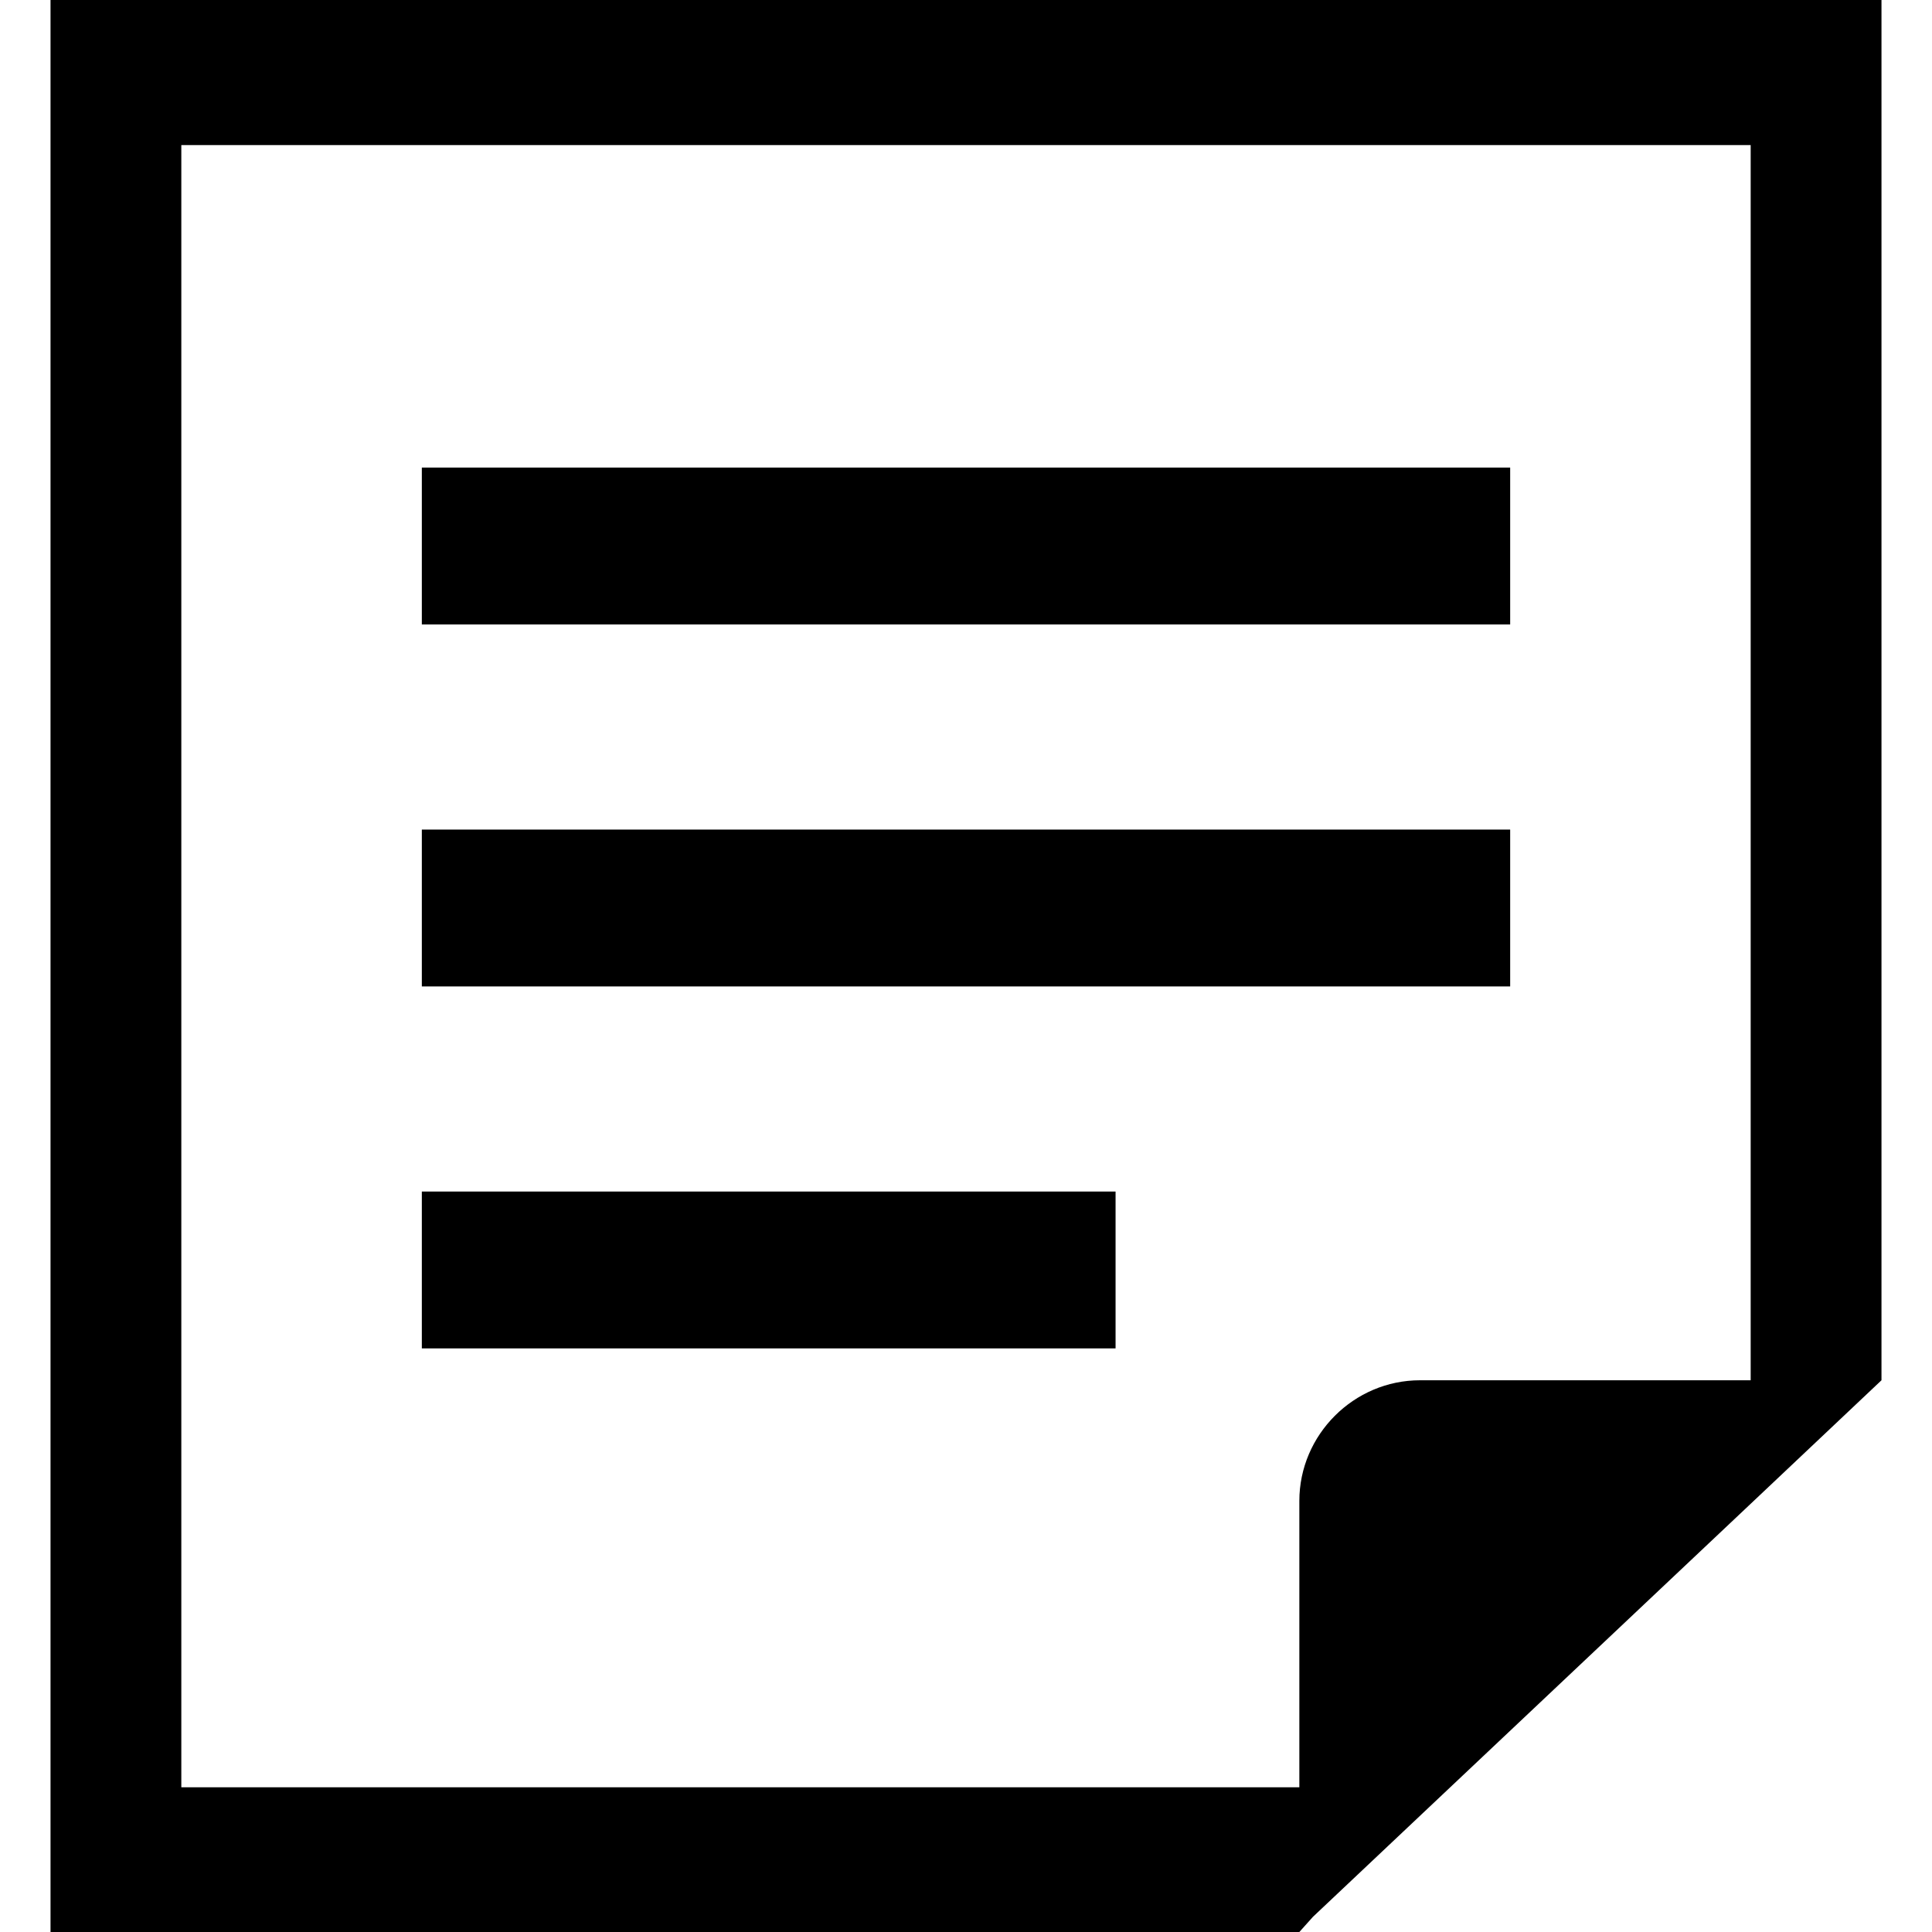
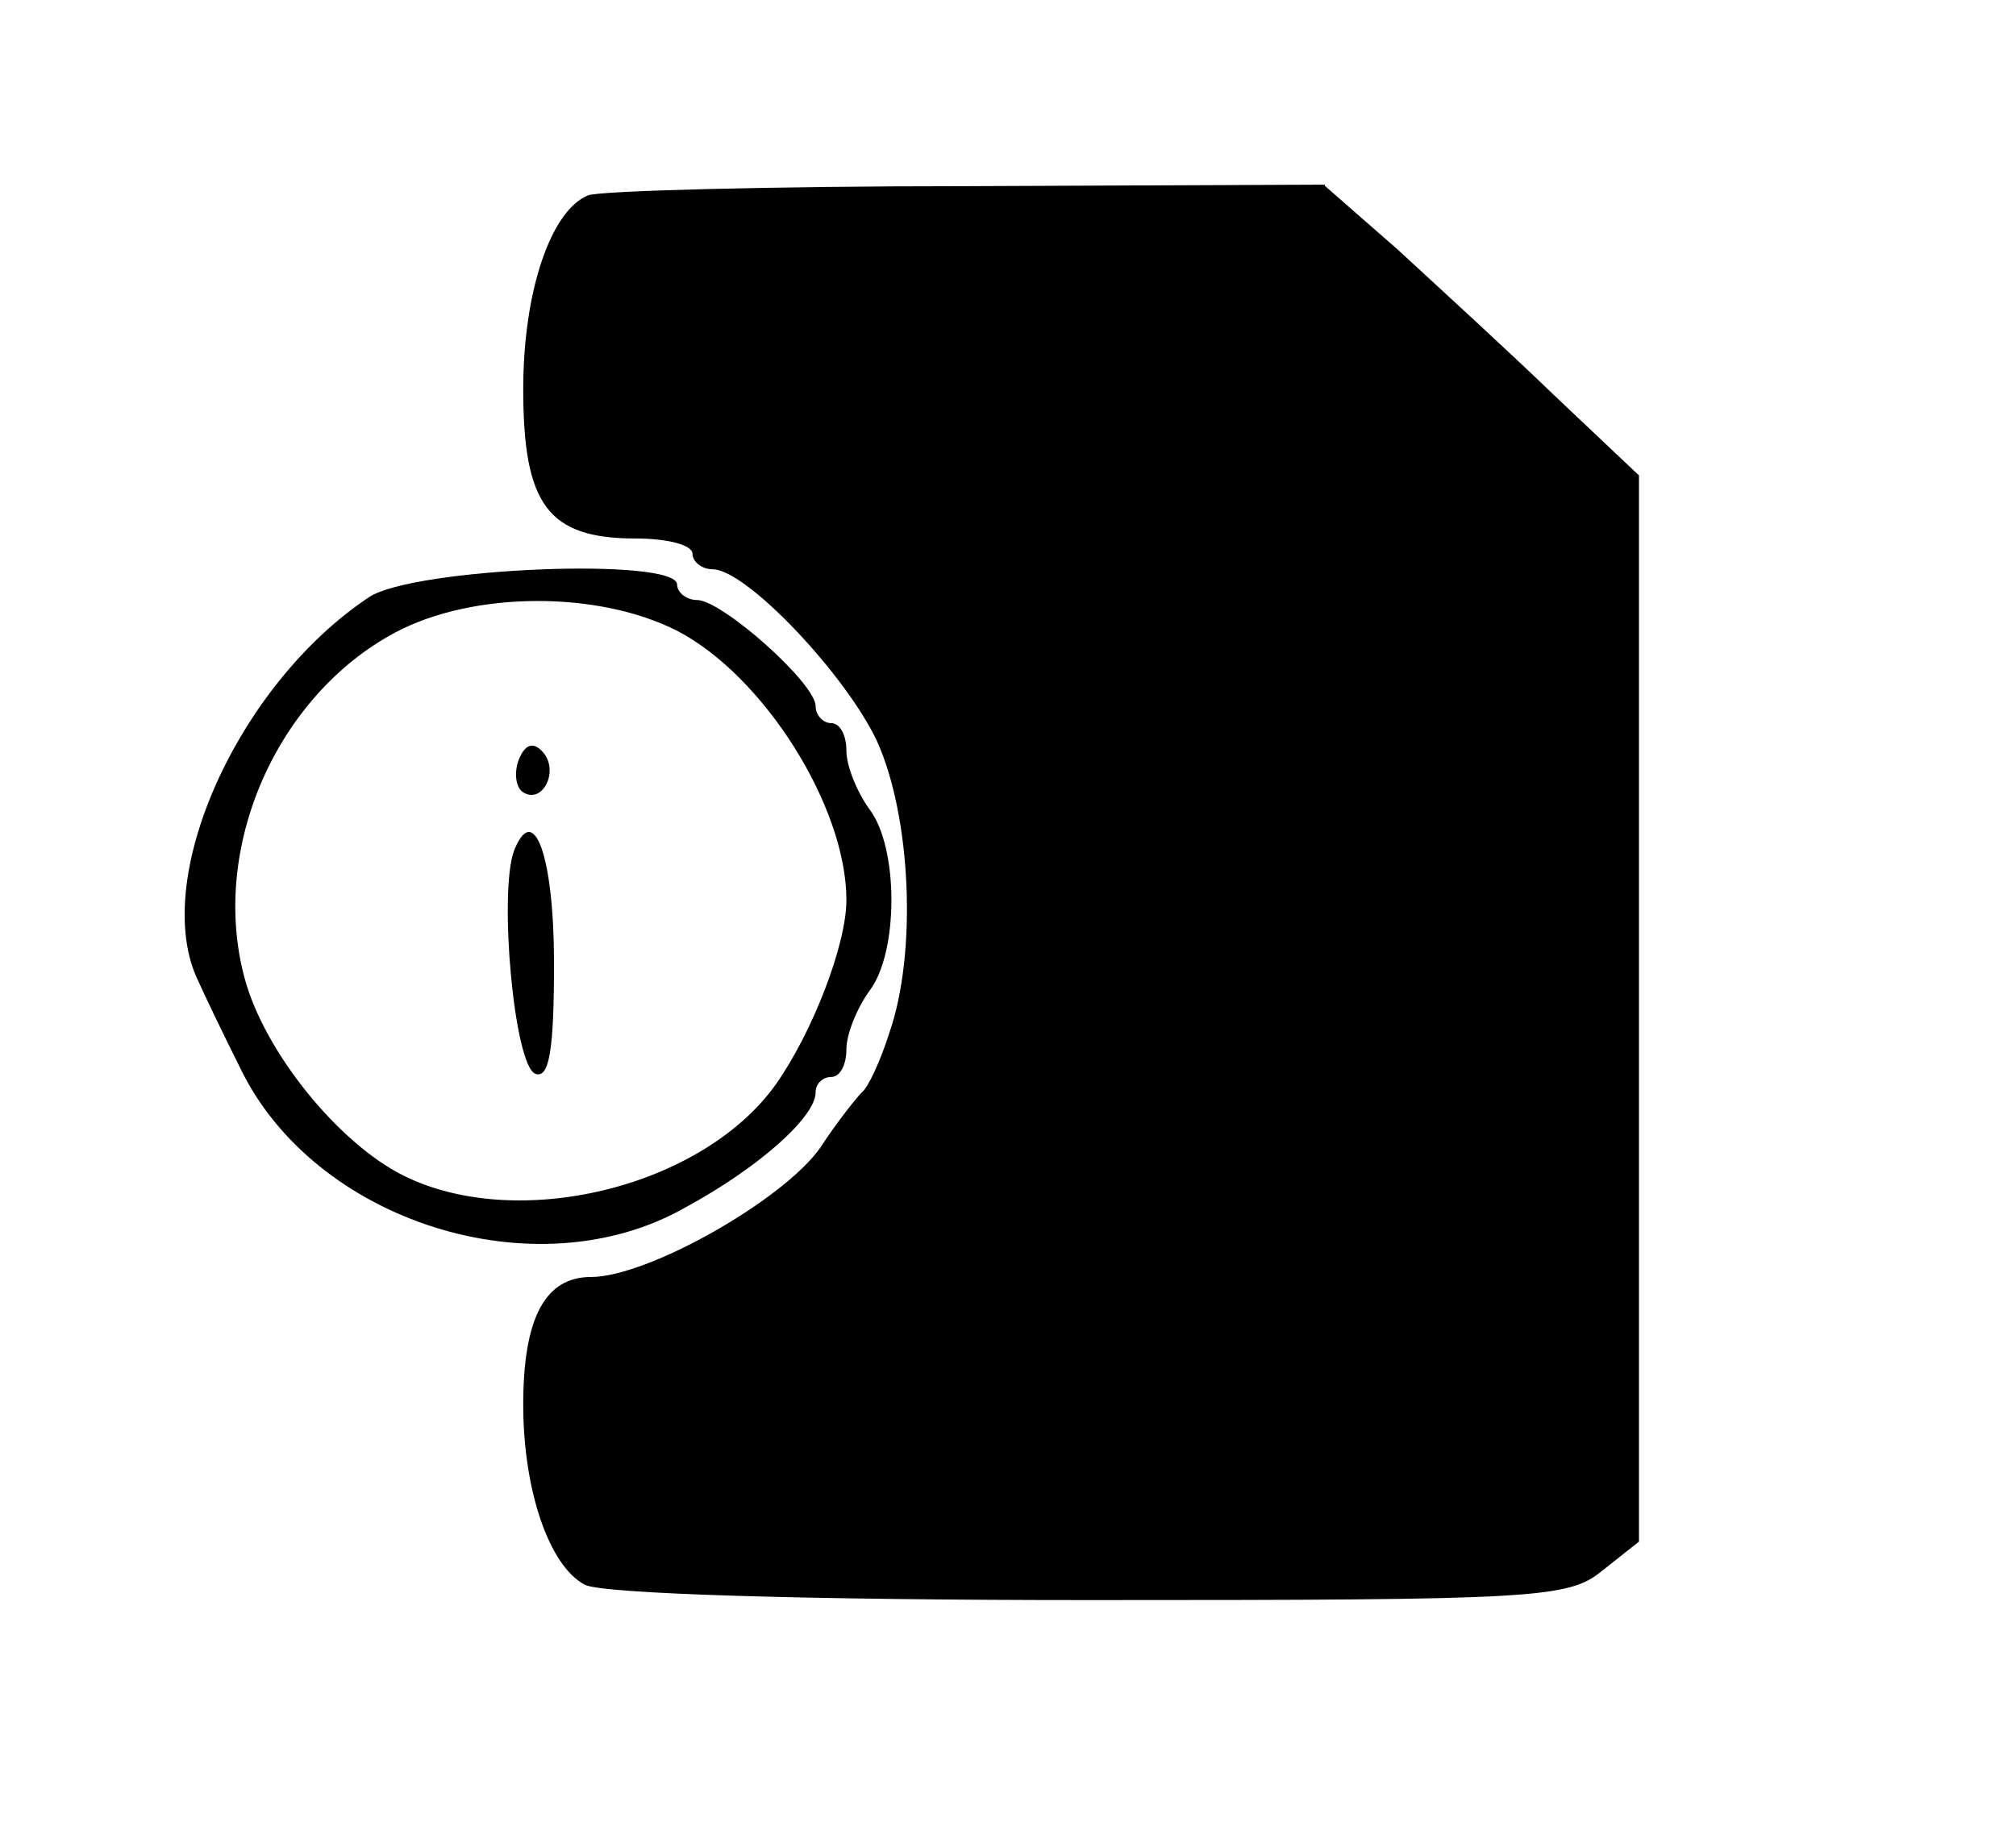
- <svg xmlns="http://www.w3.org/2000/svg" version="1.1" id="_x32_" viewBox="0 0 512 512" xml:space="preserve">
-   <style type="text/css">
- 	.st0{fill:#000000;}
- </style>
-   <g>
-     <rect x="111.79" y="123.922" class="st0" width="288.42" height="41.568" />
-     <rect x="111.79" y="219.846" class="st0" width="288.42" height="41.568" />
-     <rect x="111.79" y="315.772" class="st0" width="183.847" height="41.568" />
-     <path class="st0" d="M13.388,0v512h330.953l3.61-4.029L463.947,398.52l34.665-32.734V0H13.388z M463.947,365.786H376.32   c-17.543,0-31.98,14.436-31.98,31.979v75.877H48.052V38.442h415.895V365.786z" />
+ <svg xmlns="http://www.w3.org/2000/svg" version="1.0" width="131pt" height="120pt" viewBox="0 0 131 120" preserveAspectRatio="xMidYMid meet">
+   <g transform="translate(0,120) scale(0.1,-0.1)" fill="#000000" stroke="none">
+     <path d="M382 1073 c-24 -10 -42 -62 -42 -126 0 -75 16 -97 73 -97 20 0 37 -4 37 -10 0 -5 6 -10 13 -10 22 0 87 -69 107 -112 22 -49 26 -137 8 -189 -6 -19 -14 -36 -18 -39 -3 -3 -16 -19 -27 -36 -24 -34 -112 -84 -149 -84 -30 0 -44 -27 -44 -83 0 -56 17 -105 40 -117 11 -6 145 -10 328 -10 290 0 311 1 333 19 l24 19 0 346 0 347 -55 52 c-30 29 -76 71 -102 95 l-48 42 -232 -1 c-128 0 -239 -3 -246 -6z" />
+     <path d="M240 812 c-86 -57 -143 -185 -111 -250 4 -9 16 -34 27 -56 48 -100 192 -146 289 -91 48 26 85 59 85 75 0 6 5 10 10 10 6 0 10 8 10 18 0 10 7 27 15 38 19 25 19 93 0 118 -8 11 -15 28 -15 38 0 10 -4 18 -10 18 -5 0 -10 5 -10 11 0 15 -61 69 -77 69 -7 0 -13 5 -13 10 0 18 -171 11 -200 -8z m200 -22 c56 -29 110 -114 110 -175 0 -29 -22 -86 -46 -120 -48 -67 -168 -96 -242 -59 -42 21 -90 80 -103 128 -23 85 21 184 98 225 51 27 132 27 183 1z" />
+     <path d="M337 706 c-3 -8 -2 -18 3 -21 13 -8 24 15 12 27 -6 6 -11 4 -15 -6z" />
+     <path d="M334 647 c-10 -27 0 -140 14 -145 9 -3 12 16 12 72 0 69 -13 106 -26 73z" />
  </g>
</svg>
